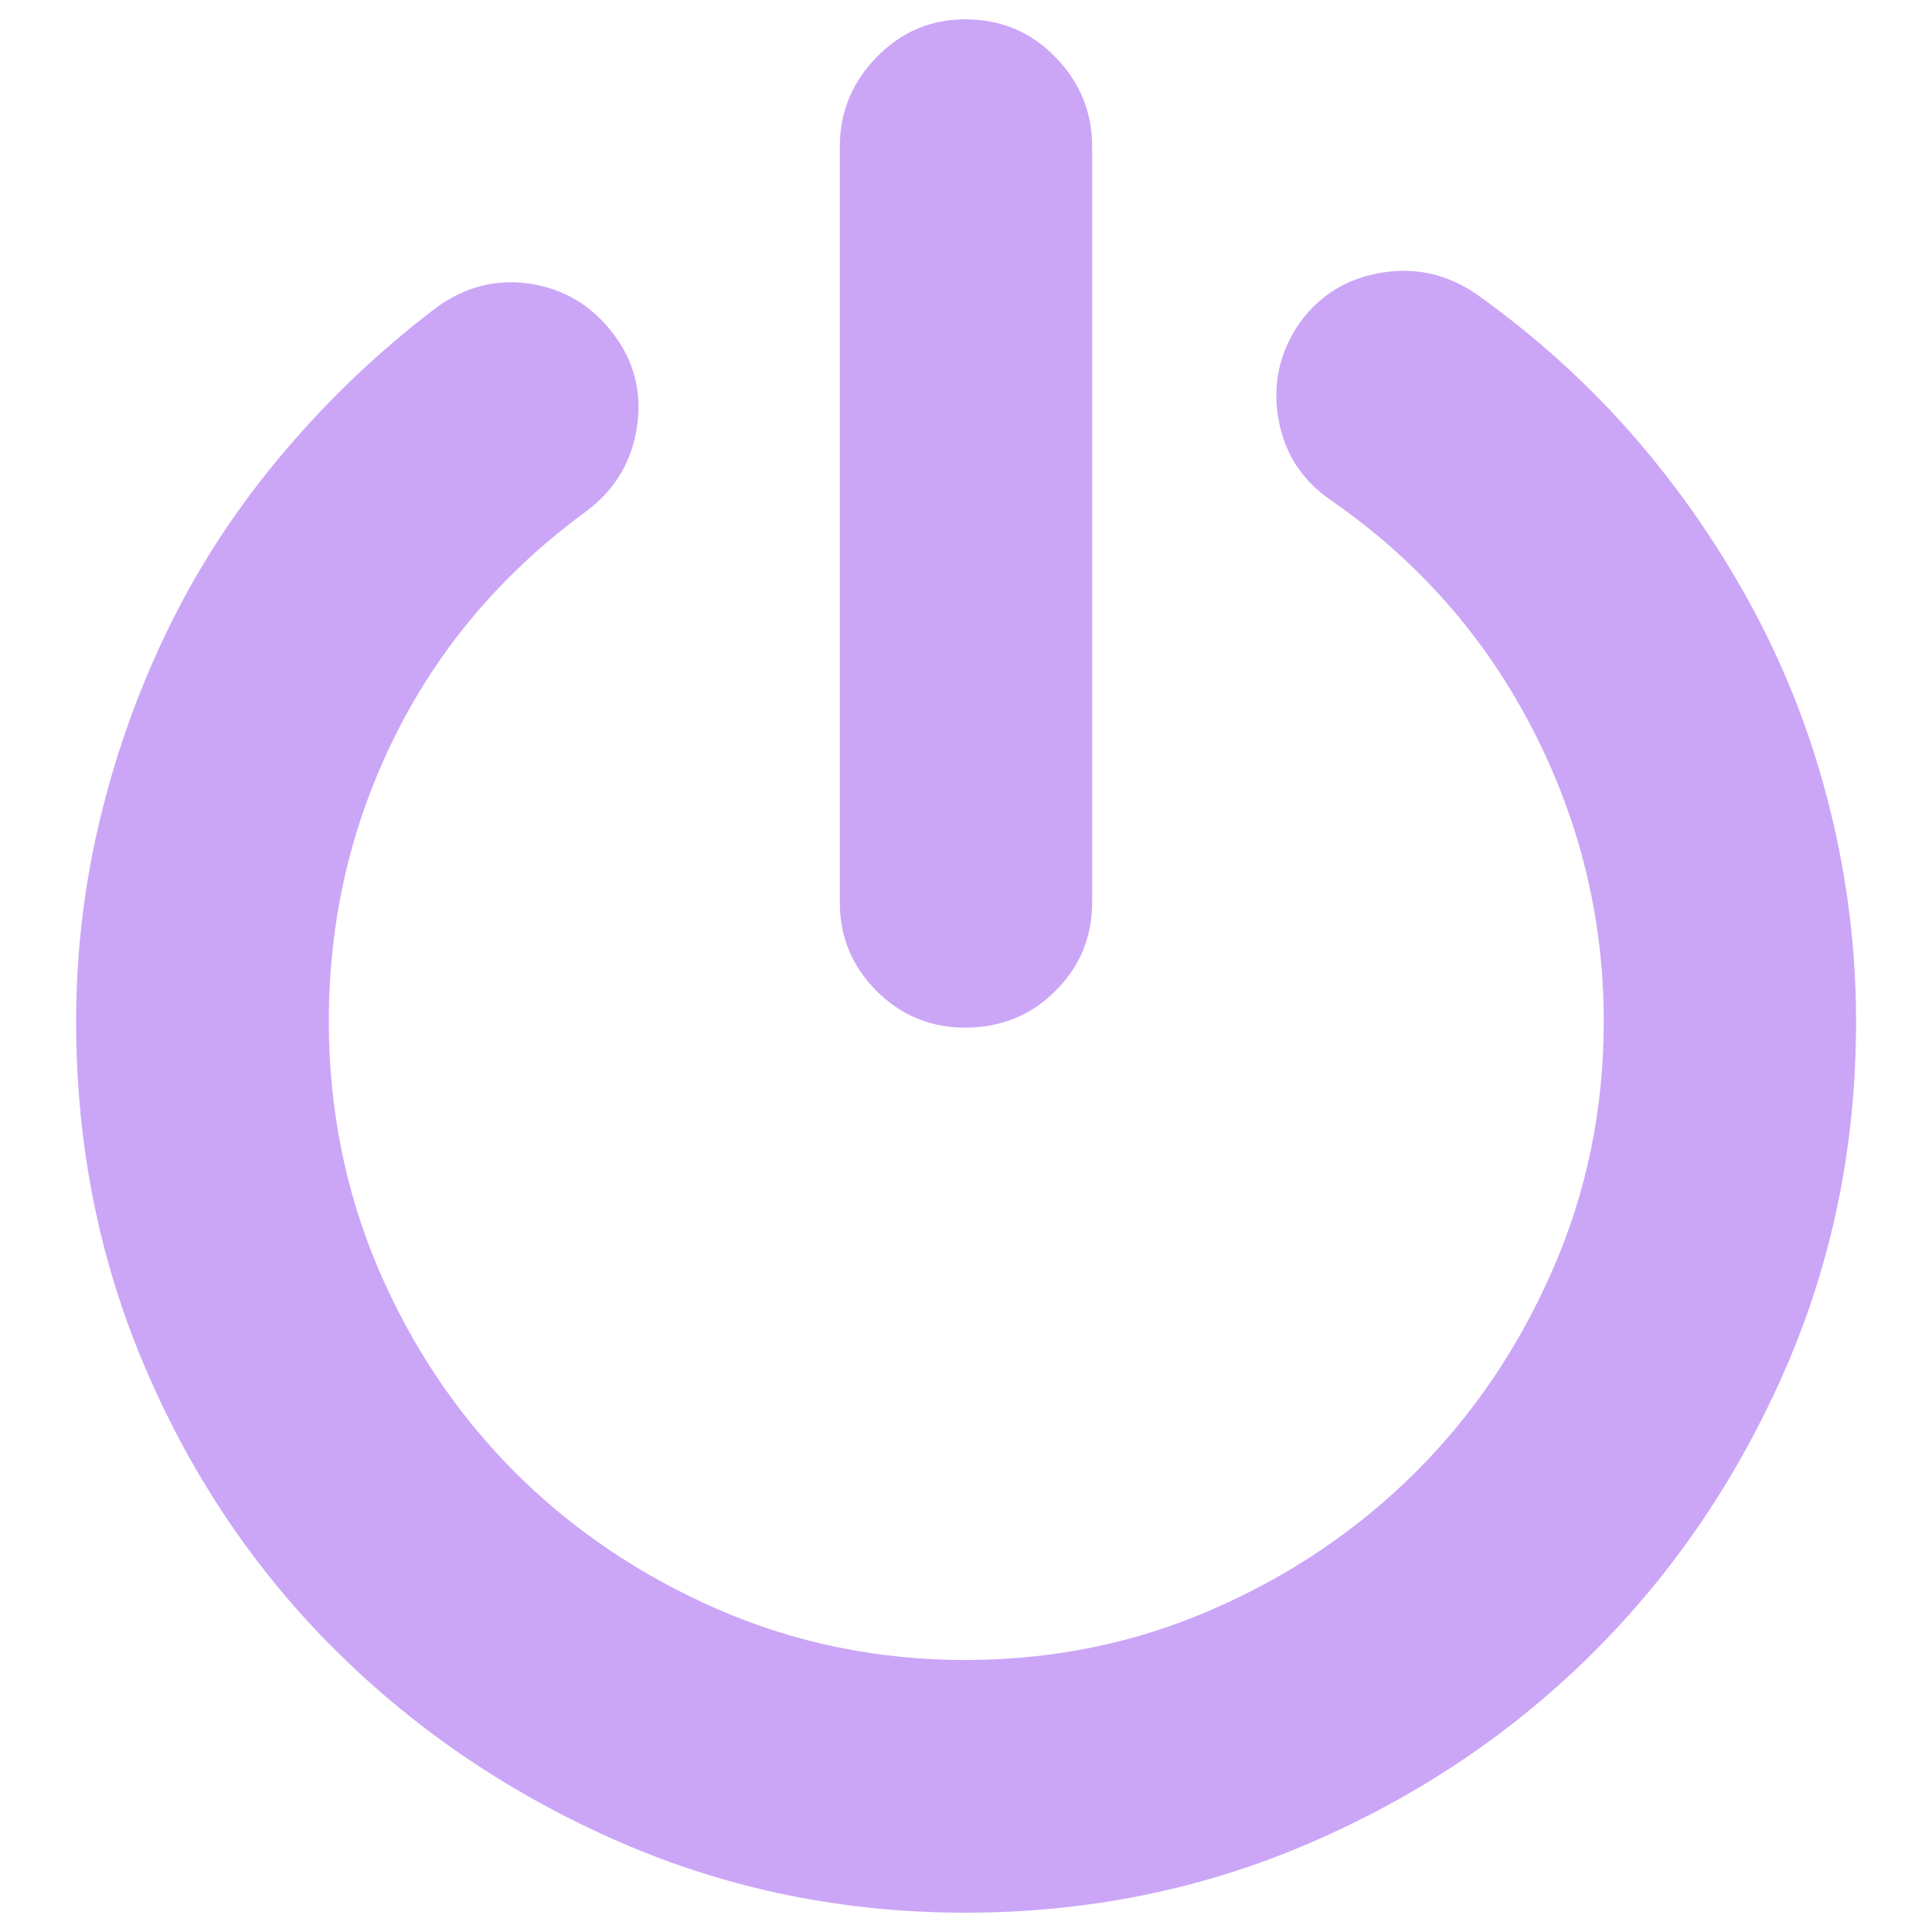
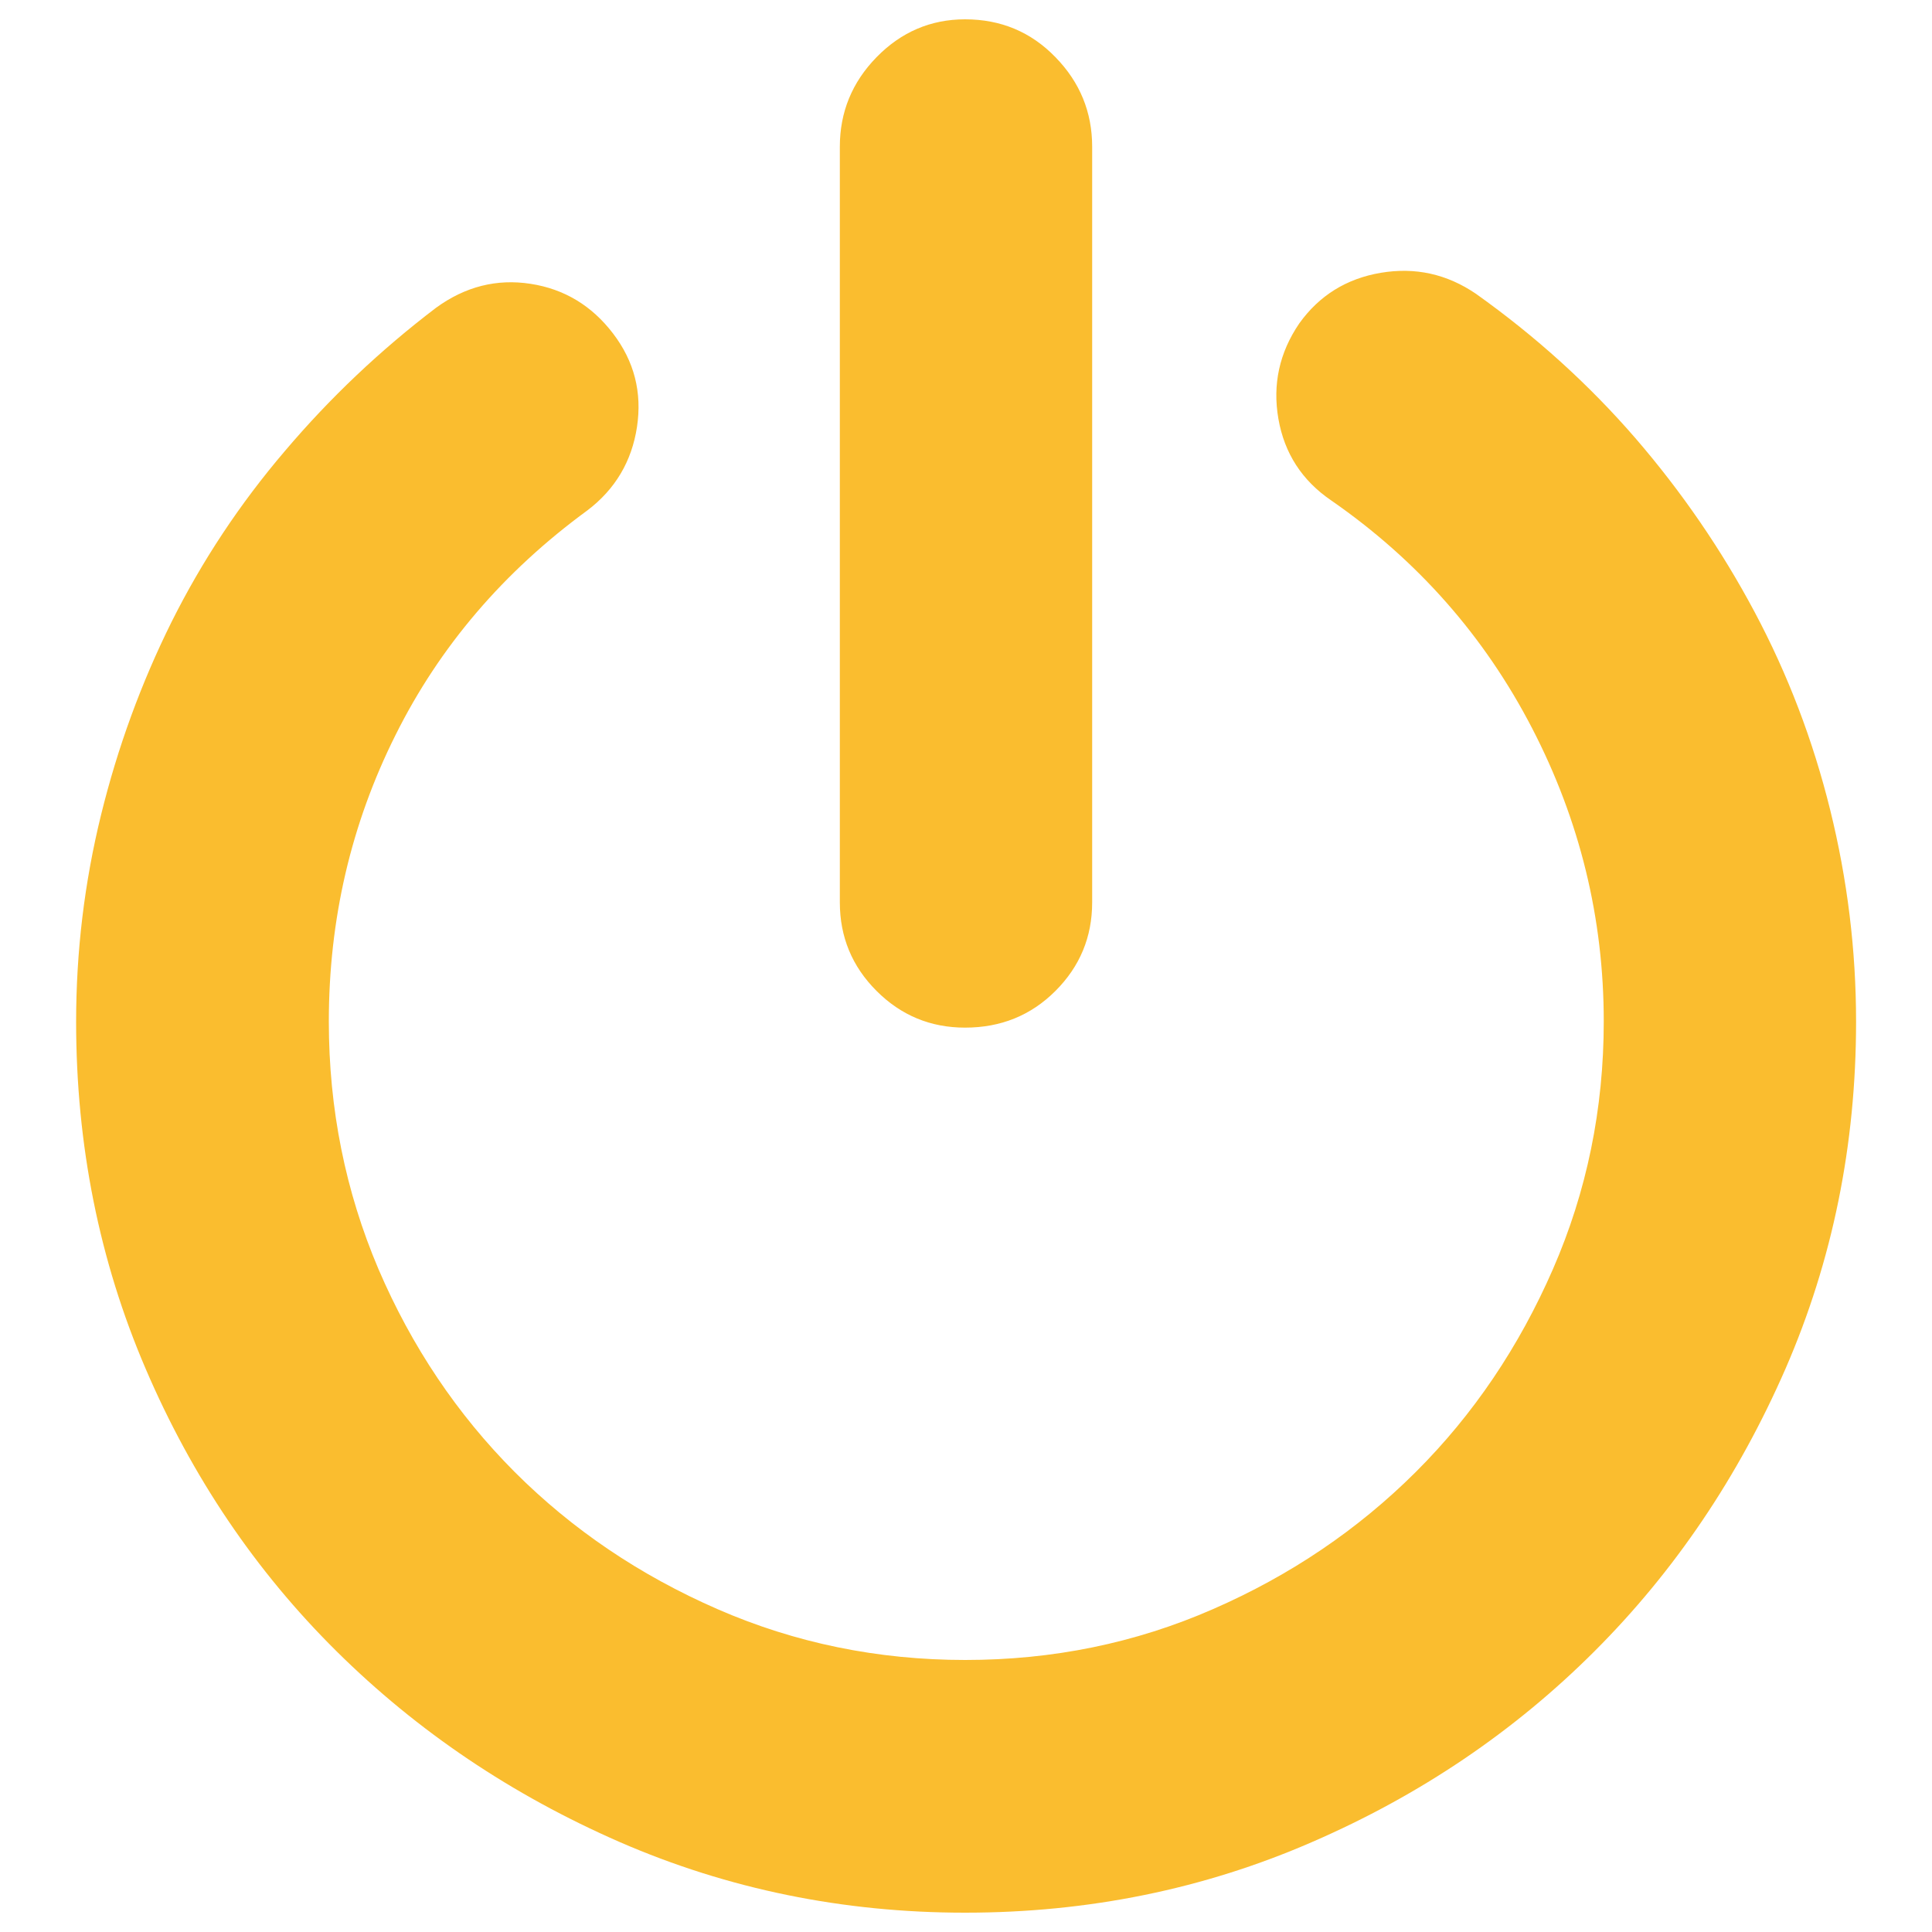
- <svg xmlns="http://www.w3.org/2000/svg" fill="#cba6f7" version="1.1" x="0px" y="0px" viewBox="0 0 1000 1000" enable-background="new 0 0 1000 1000" xml:space="preserve">
+ <svg xmlns="http://www.w3.org/2000/svg" fill="#fabd2f" version="1.1" x="0px" y="0px" viewBox="0 0 1000 1000" enable-background="new 0 0 1000 1000" xml:space="preserve">
  <g>
    <path d="M764,152.1c30.9,22,58.3,46.8,82.4,74.6c24,27.8,44.6,57.8,61.8,90.1c17.2,32.3,30.2,66.4,39.1,102.4c8.9,36,13.4,72.6,13.4,109.6c0,63.8-12.2,123.7-36.5,179.6c-24.4,55.9-57.3,104.7-98.8,146.2c-41.5,41.5-90.2,74.5-146.2,98.8C623.2,977.8,563.3,990,499.5,990c-63.1,0-122.7-12.2-178.6-36.5c-55.9-24.4-104.8-57.3-146.7-98.8c-41.9-41.5-74.8-90.2-98.8-146.2c-24-55.9-36-115.8-36-179.6c0-36.4,4.3-72.1,12.9-107.1c8.6-35,20.8-68.3,36.5-99.9c15.8-31.6,35.3-61.1,58.7-88.5c23.3-27.5,49.4-52.2,78.2-74.1c15.1-11,31.4-15.1,48.9-12.4c17.5,2.7,31.7,11.3,42.7,25.7c11,14.4,15.1,30.5,12.4,48.4c-2.7,17.8-11.3,32.3-25.7,43.2c-43.2,31.6-76.4,70.3-99.3,116.3c-23,46-34.5,95.4-34.5,148.2c0,45.3,8.6,88,25.7,128.2c17.2,40.1,40.7,75.1,70.5,105c29.9,29.9,64.9,53.5,105,71c40.1,17.5,82.9,26.3,128.2,26.3c45.3,0,88-8.7,128.2-26.3c40.1-17.5,75.1-41.2,105-71s53.5-64.9,71-105c17.5-40.1,26.3-82.9,26.3-128.2c0-53.5-12.4-104.1-37.1-151.8c-24.7-47.7-59.4-87-104-117.9c-15.1-10.3-24.2-24.4-27.3-42.2c-3.1-17.8,0.5-34.3,10.8-49.4c10.3-14.4,24.4-23.2,42.2-26.2C732.5,138.2,748.9,141.8,764,152.1L764,152.1z M499.5,531.9c-17.8,0-33.1-6.3-45.8-19c-12.7-12.7-19-28-19-45.8V75.9c0-17.8,6.3-33.3,19-46.3c12.7-13,28-19.6,45.8-19.6c18.5,0,34.1,6.5,46.8,19.6c12.7,13,19,28.5,19,46.3v391.2c0,17.8-6.3,33.1-19,45.8C533.6,525.6,518,531.9,499.5,531.9L499.5,531.9z" />
  </g>
</svg>
